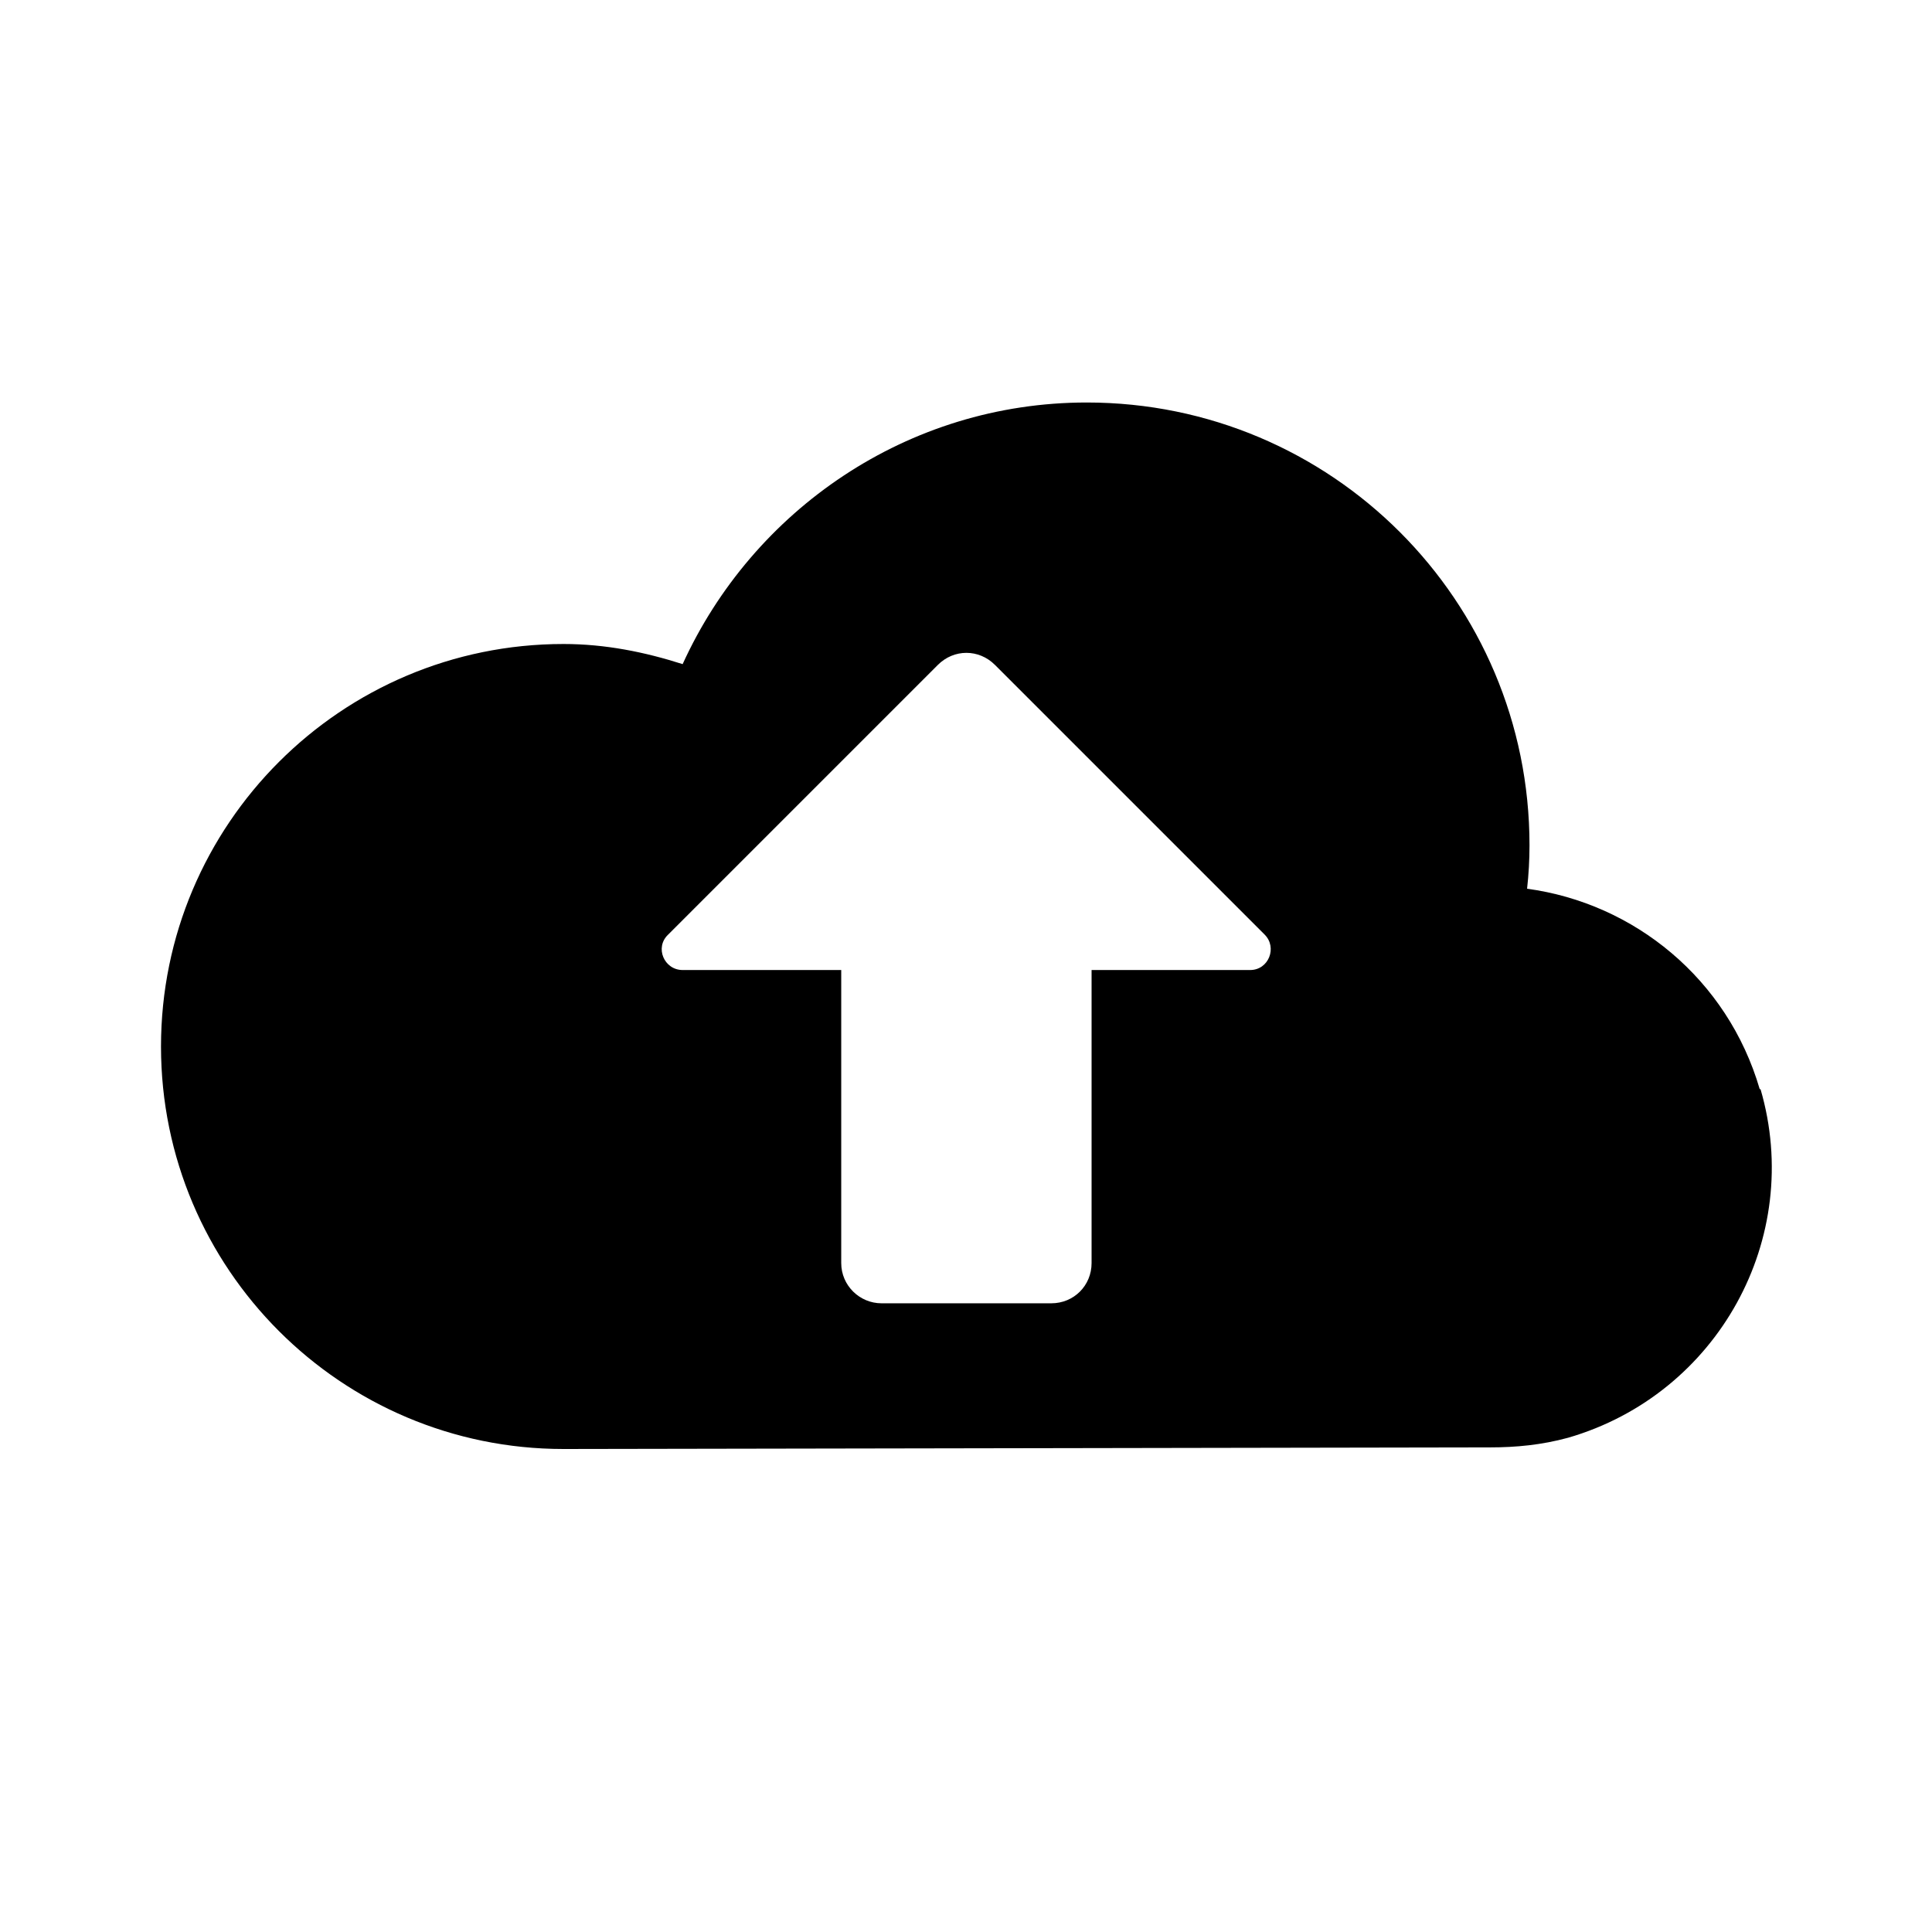
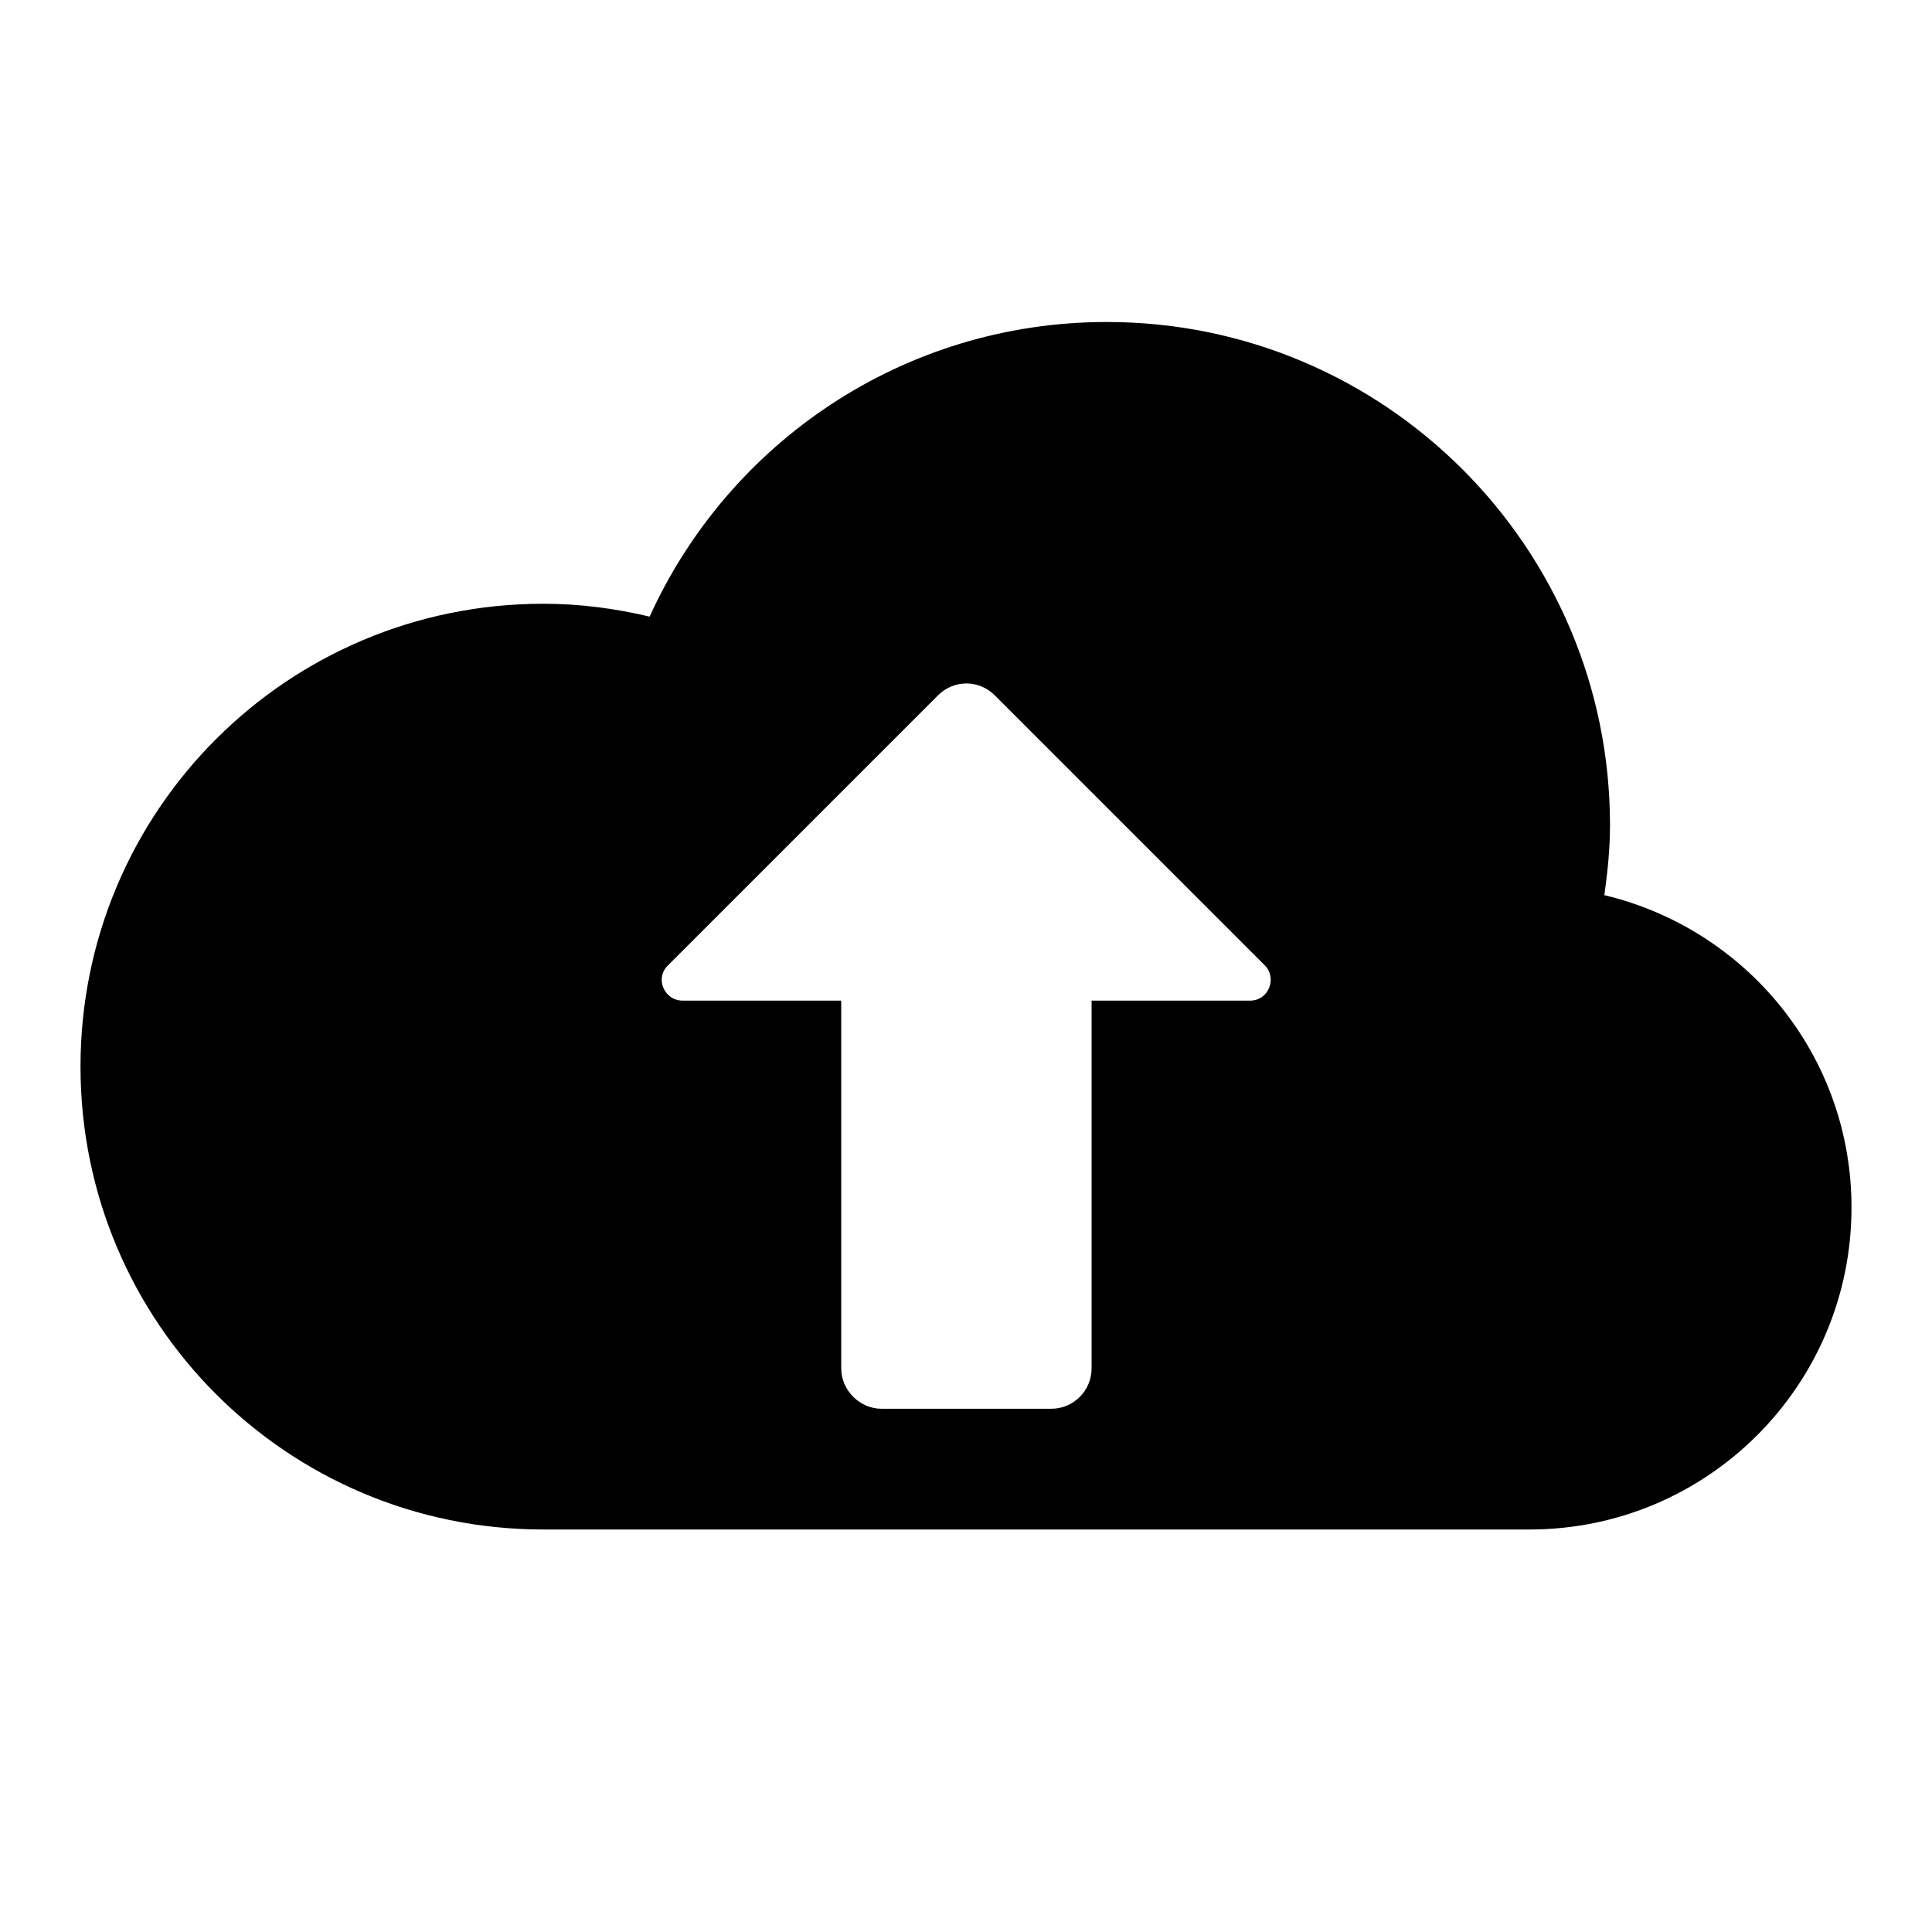
<svg xmlns="http://www.w3.org/2000/svg" width="24" height="24" fill="currentColor" viewBox="0 0 24 24">
-   <path d="m21.87,13.53h-.01c-.4-1.37-1.56-2.31-2.89-2.49.02-.18.03-.36.03-.54,0-3.04-2.46-5.5-5.5-5.5-2.23,0-4.15,1.34-5.02,3.25-.47-.15-.96-.25-1.48-.25-2.76,0-5,2.24-5,5s2.24,5,5,5l11.51-.02c.32,0,.64-.03.97-.12,1.86-.54,2.93-2.48,2.39-4.33Zm-6.35-1.48h-1.96v3.64c0,.28-.22.5-.5.5h-2.11c-.27,0-.5-.22-.5-.5v-3.64h-1.97c-.23,0-.35-.28-.18-.44l3.35-3.35c.2-.2.51-.2.71,0l3.35,3.35c.16.16.05.44-.18.44Z" />
+   <path d="m19.93,11.12c.04-.29.07-.57.07-.87,0-3.45-2.8-6.25-6.25-6.25-2.53,0-4.7,1.5-5.68,3.66-.42-.1-.86-.16-1.32-.16-3.18,0-5.75,2.57-5.75,5.75s2.57,5.75,5.75,5.75c.08,0,.17,0,.25,0h12c2.21,0,4-1.79,4-4,0-1.89-1.31-3.46-3.07-3.88Zm-4.41,1.31h-1.96v4.57c0,.27-.22.5-.5.5h-2.11c-.27,0-.5-.23-.5-.5v-4.57h-1.97c-.23,0-.35-.28-.18-.44l3.35-3.35c.2-.2.51-.2.71,0l3.35,3.35c.16.16.05.44-.18.44Z" />
</svg>
